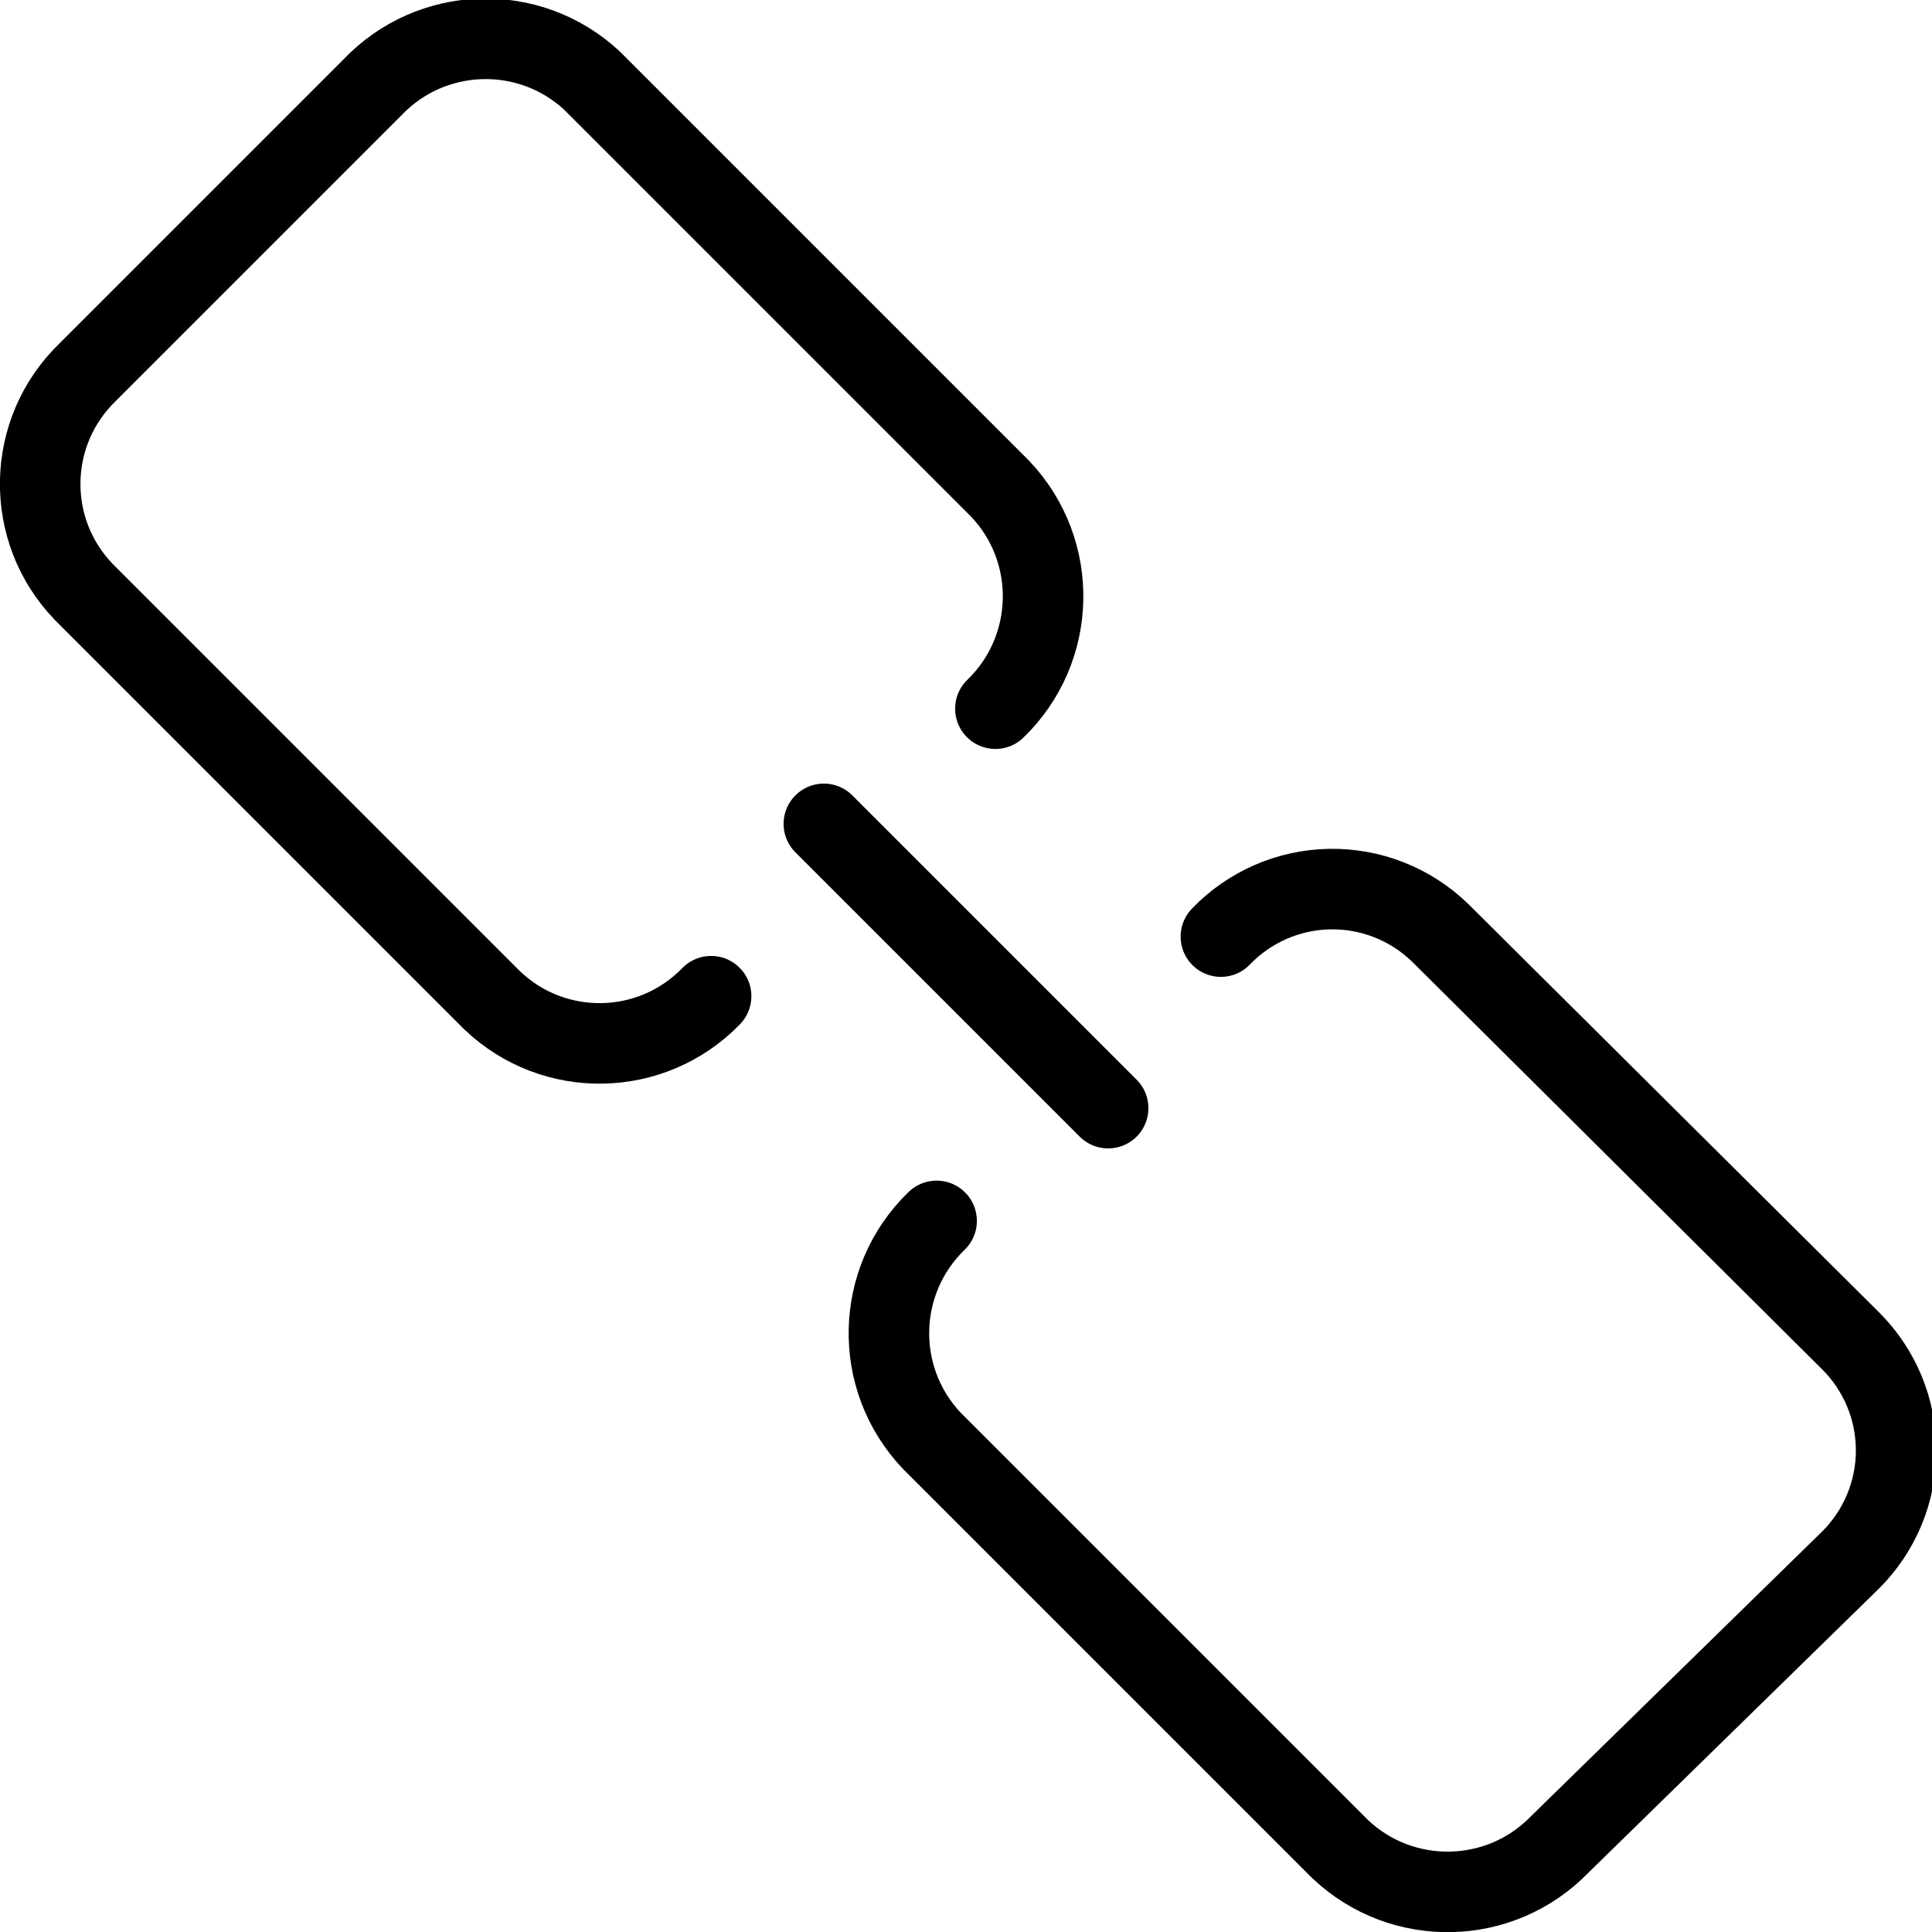
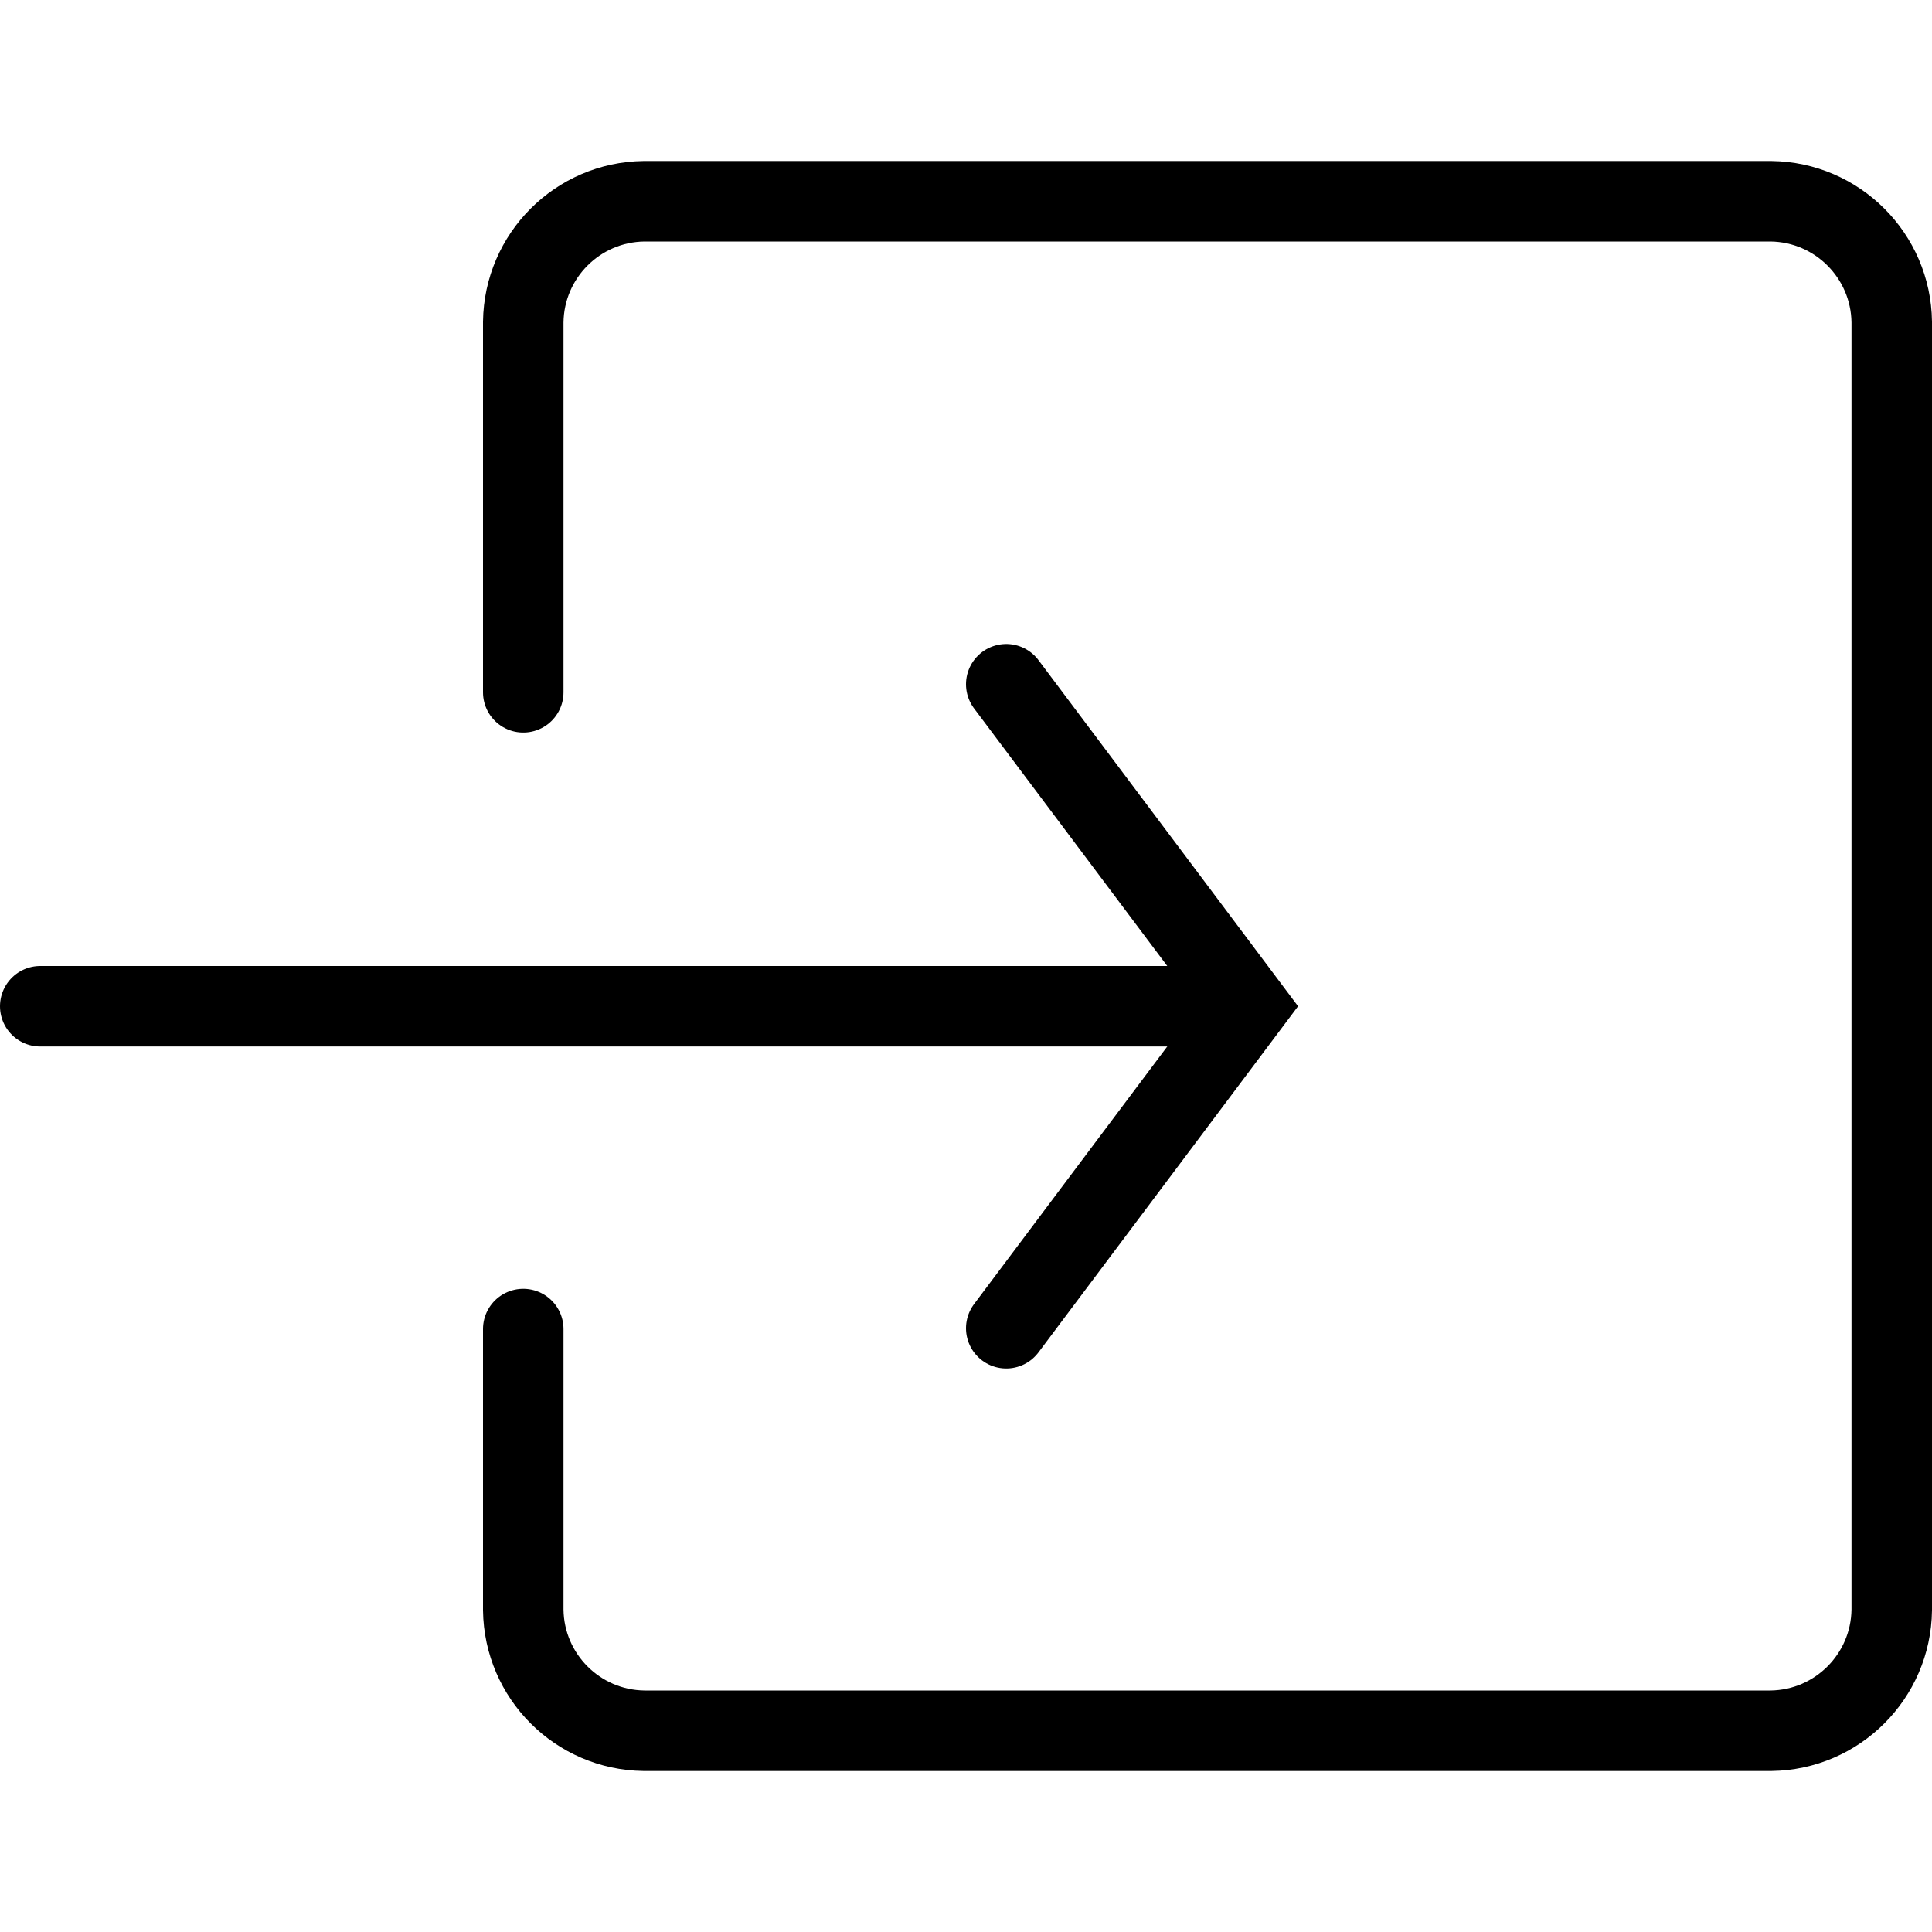
- <svg xmlns="http://www.w3.org/2000/svg" id="e0160edb-4b4b-4824-ac53-8d248df50b58" data-name="Layer 1" viewBox="0 0 23.99 23.99">
-   <path d="M8.85,12.37a1.93,1.93,0,0,1-2.72.05L1.06,7.35a1.93,1.93,0,0,1,.05-2.73L4.64,1.09A1.94,1.94,0,0,1,7.37,1l5.07,5.07a1.94,1.94,0,0,1-.06,2.73" transform="translate(-0.02 0)" fill="none" stroke="#000" stroke-linecap="round" stroke-miterlimit="10" />
-   <path d="M15.18,11.63a1.92,1.92,0,0,1,2.72-.05L23,16.65a1.92,1.92,0,0,1,0,2.72L19.39,22.9a1.94,1.94,0,0,1-2.73.06l-5.07-5.07a1.94,1.94,0,0,1,.06-2.73" transform="translate(-0.02 0)" fill="none" stroke="#000" stroke-linecap="round" stroke-miterlimit="10" />
-   <line x1="10.23" y1="10.23" x2="13.76" y2="13.76" fill="none" stroke="#000" stroke-linecap="round" stroke-miterlimit="10" />
+ <svg xmlns="http://www.w3.org/2000/svg" viewBox="0 0 24 24">
+   <path d="M6.5,8.6V4A1.52,1.52,0,0,1,8,2.5H22A1.52,1.52,0,0,1,23.5,4V20A1.52,1.52,0,0,1,22,21.5H8A1.52,1.52,0,0,1,6.5,20V16.51" fill="none" stroke="#000" stroke-linecap="round" stroke-miterlimit="10" />
+   <line x1="0.5" y1="12.5" x2="14.5" y2="12.5" fill="none" stroke="#000" stroke-linecap="round" stroke-miterlimit="10" />
+   <polyline points="12.5 8.5 15.5 12.5 12.5 16.5" fill="none" stroke="#000" stroke-linecap="round" stroke-miterlimit="10" />
</svg>
